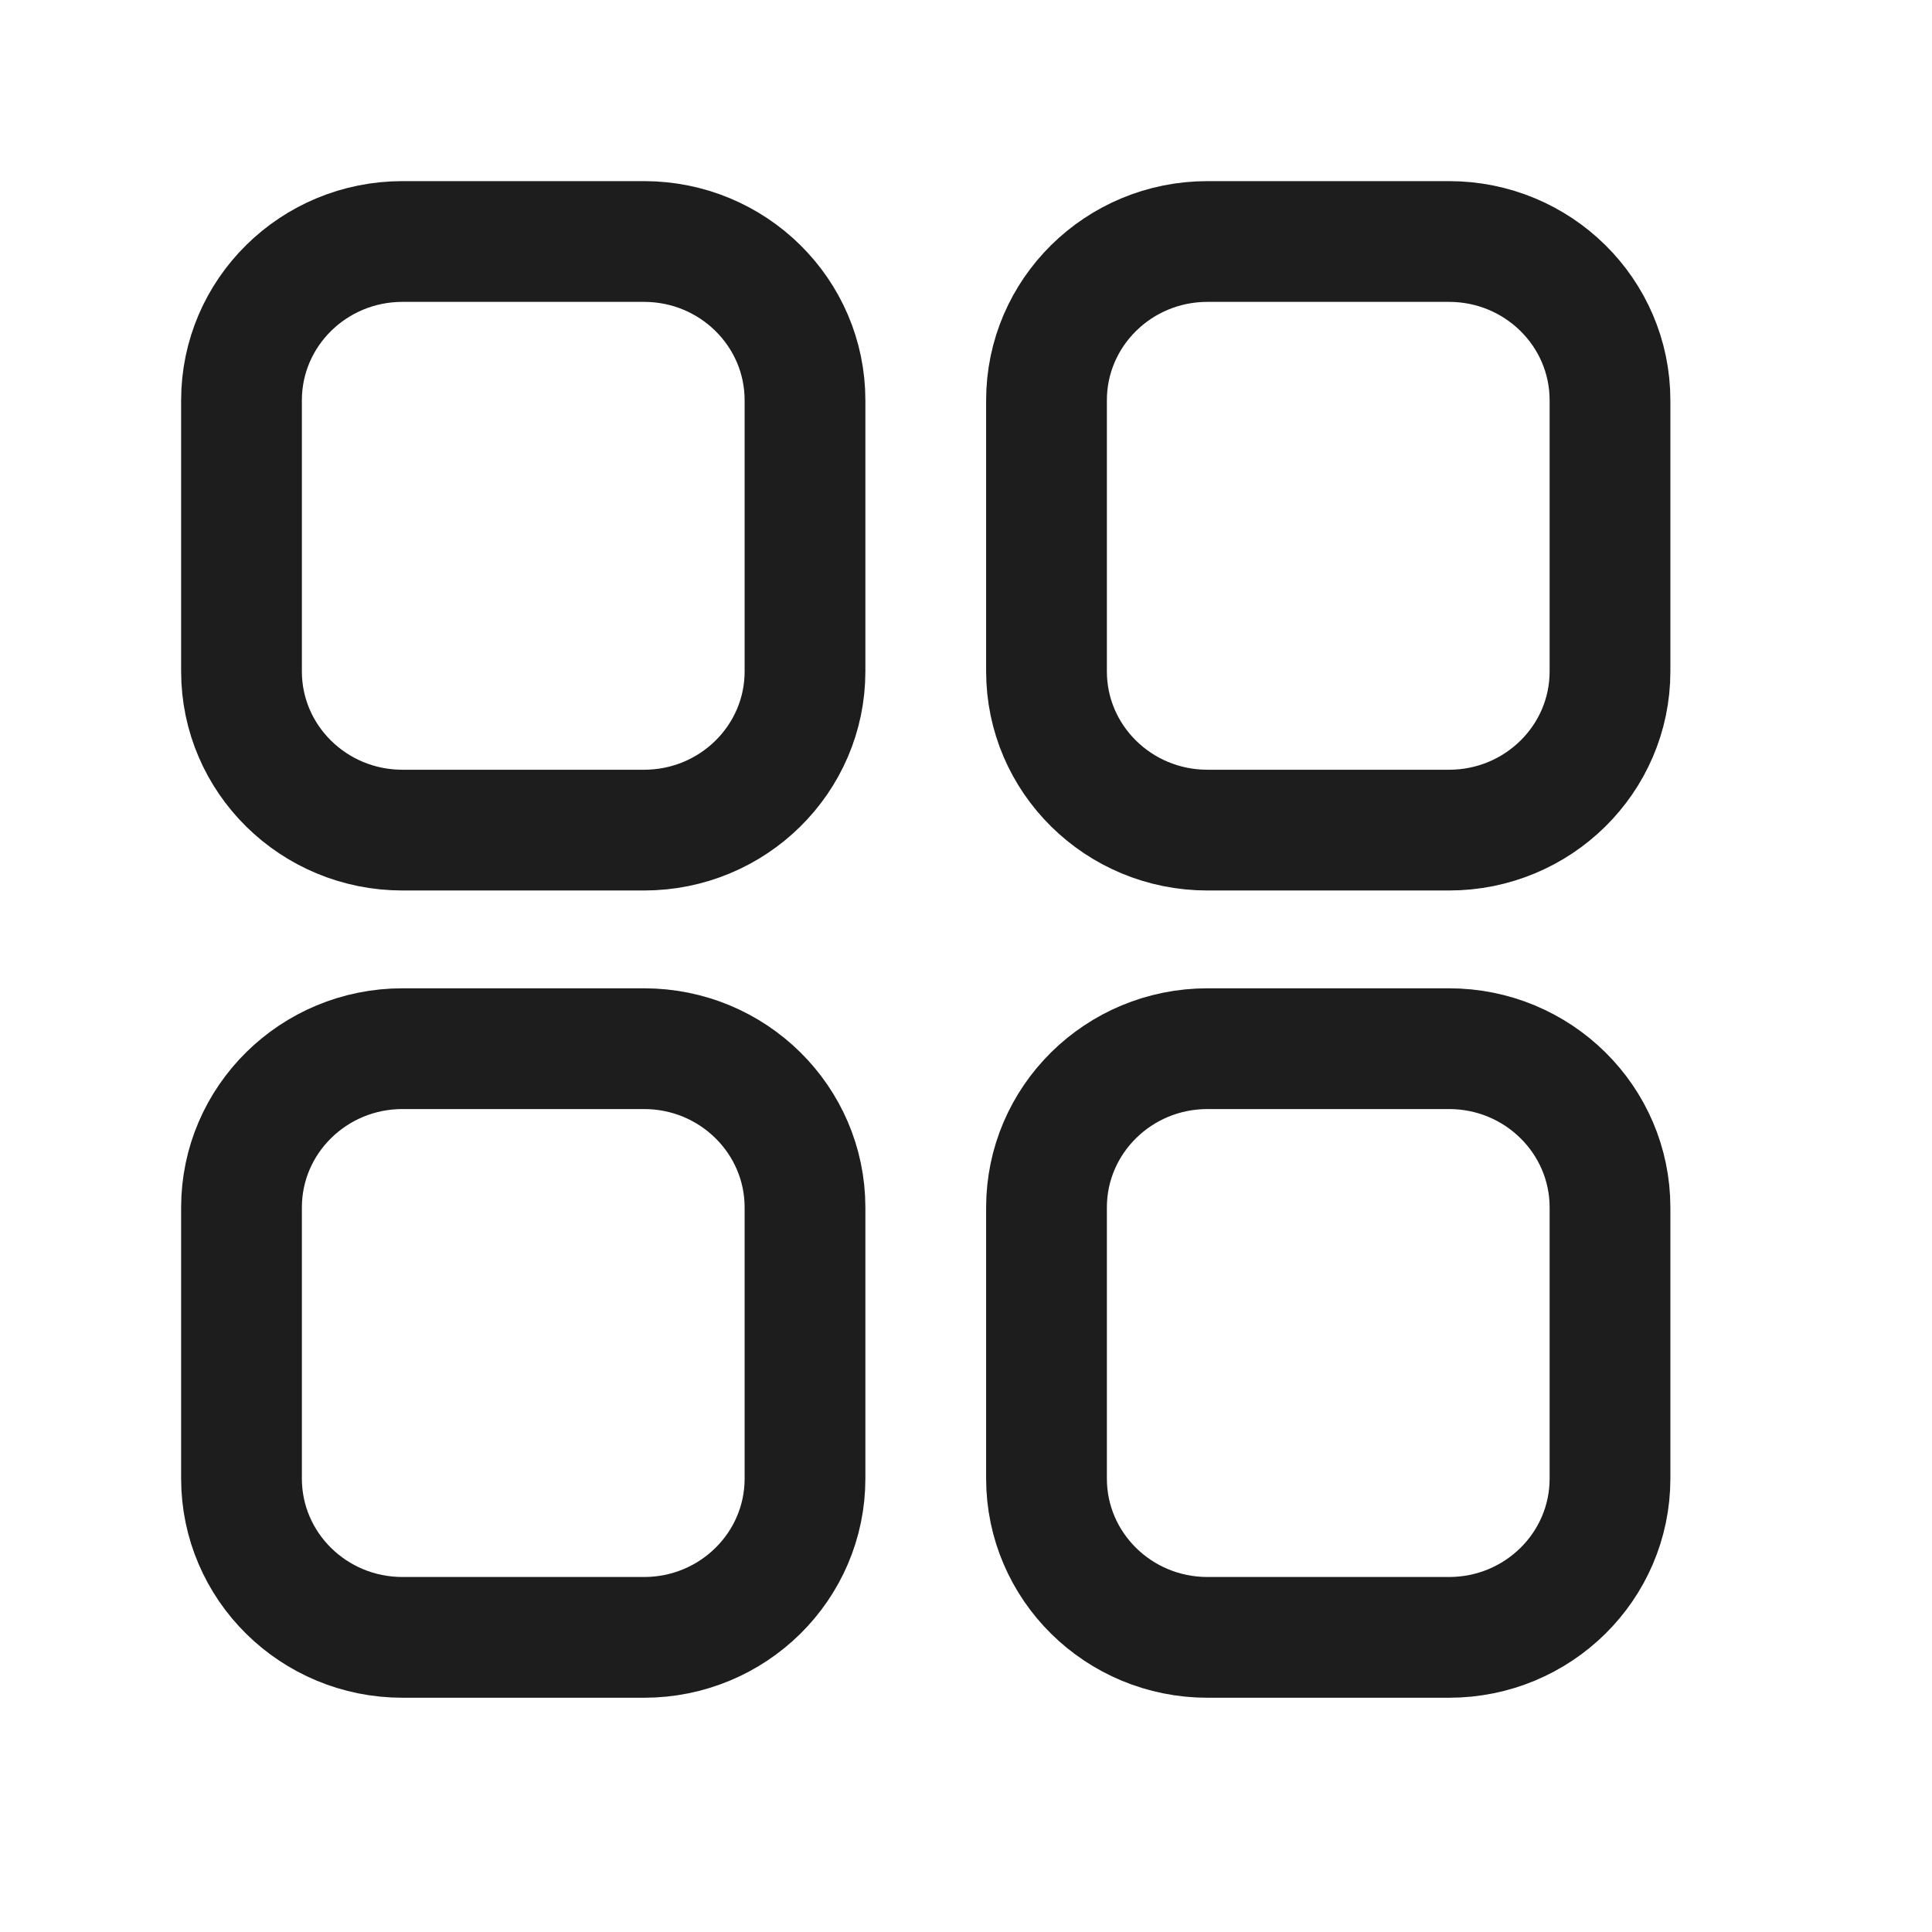
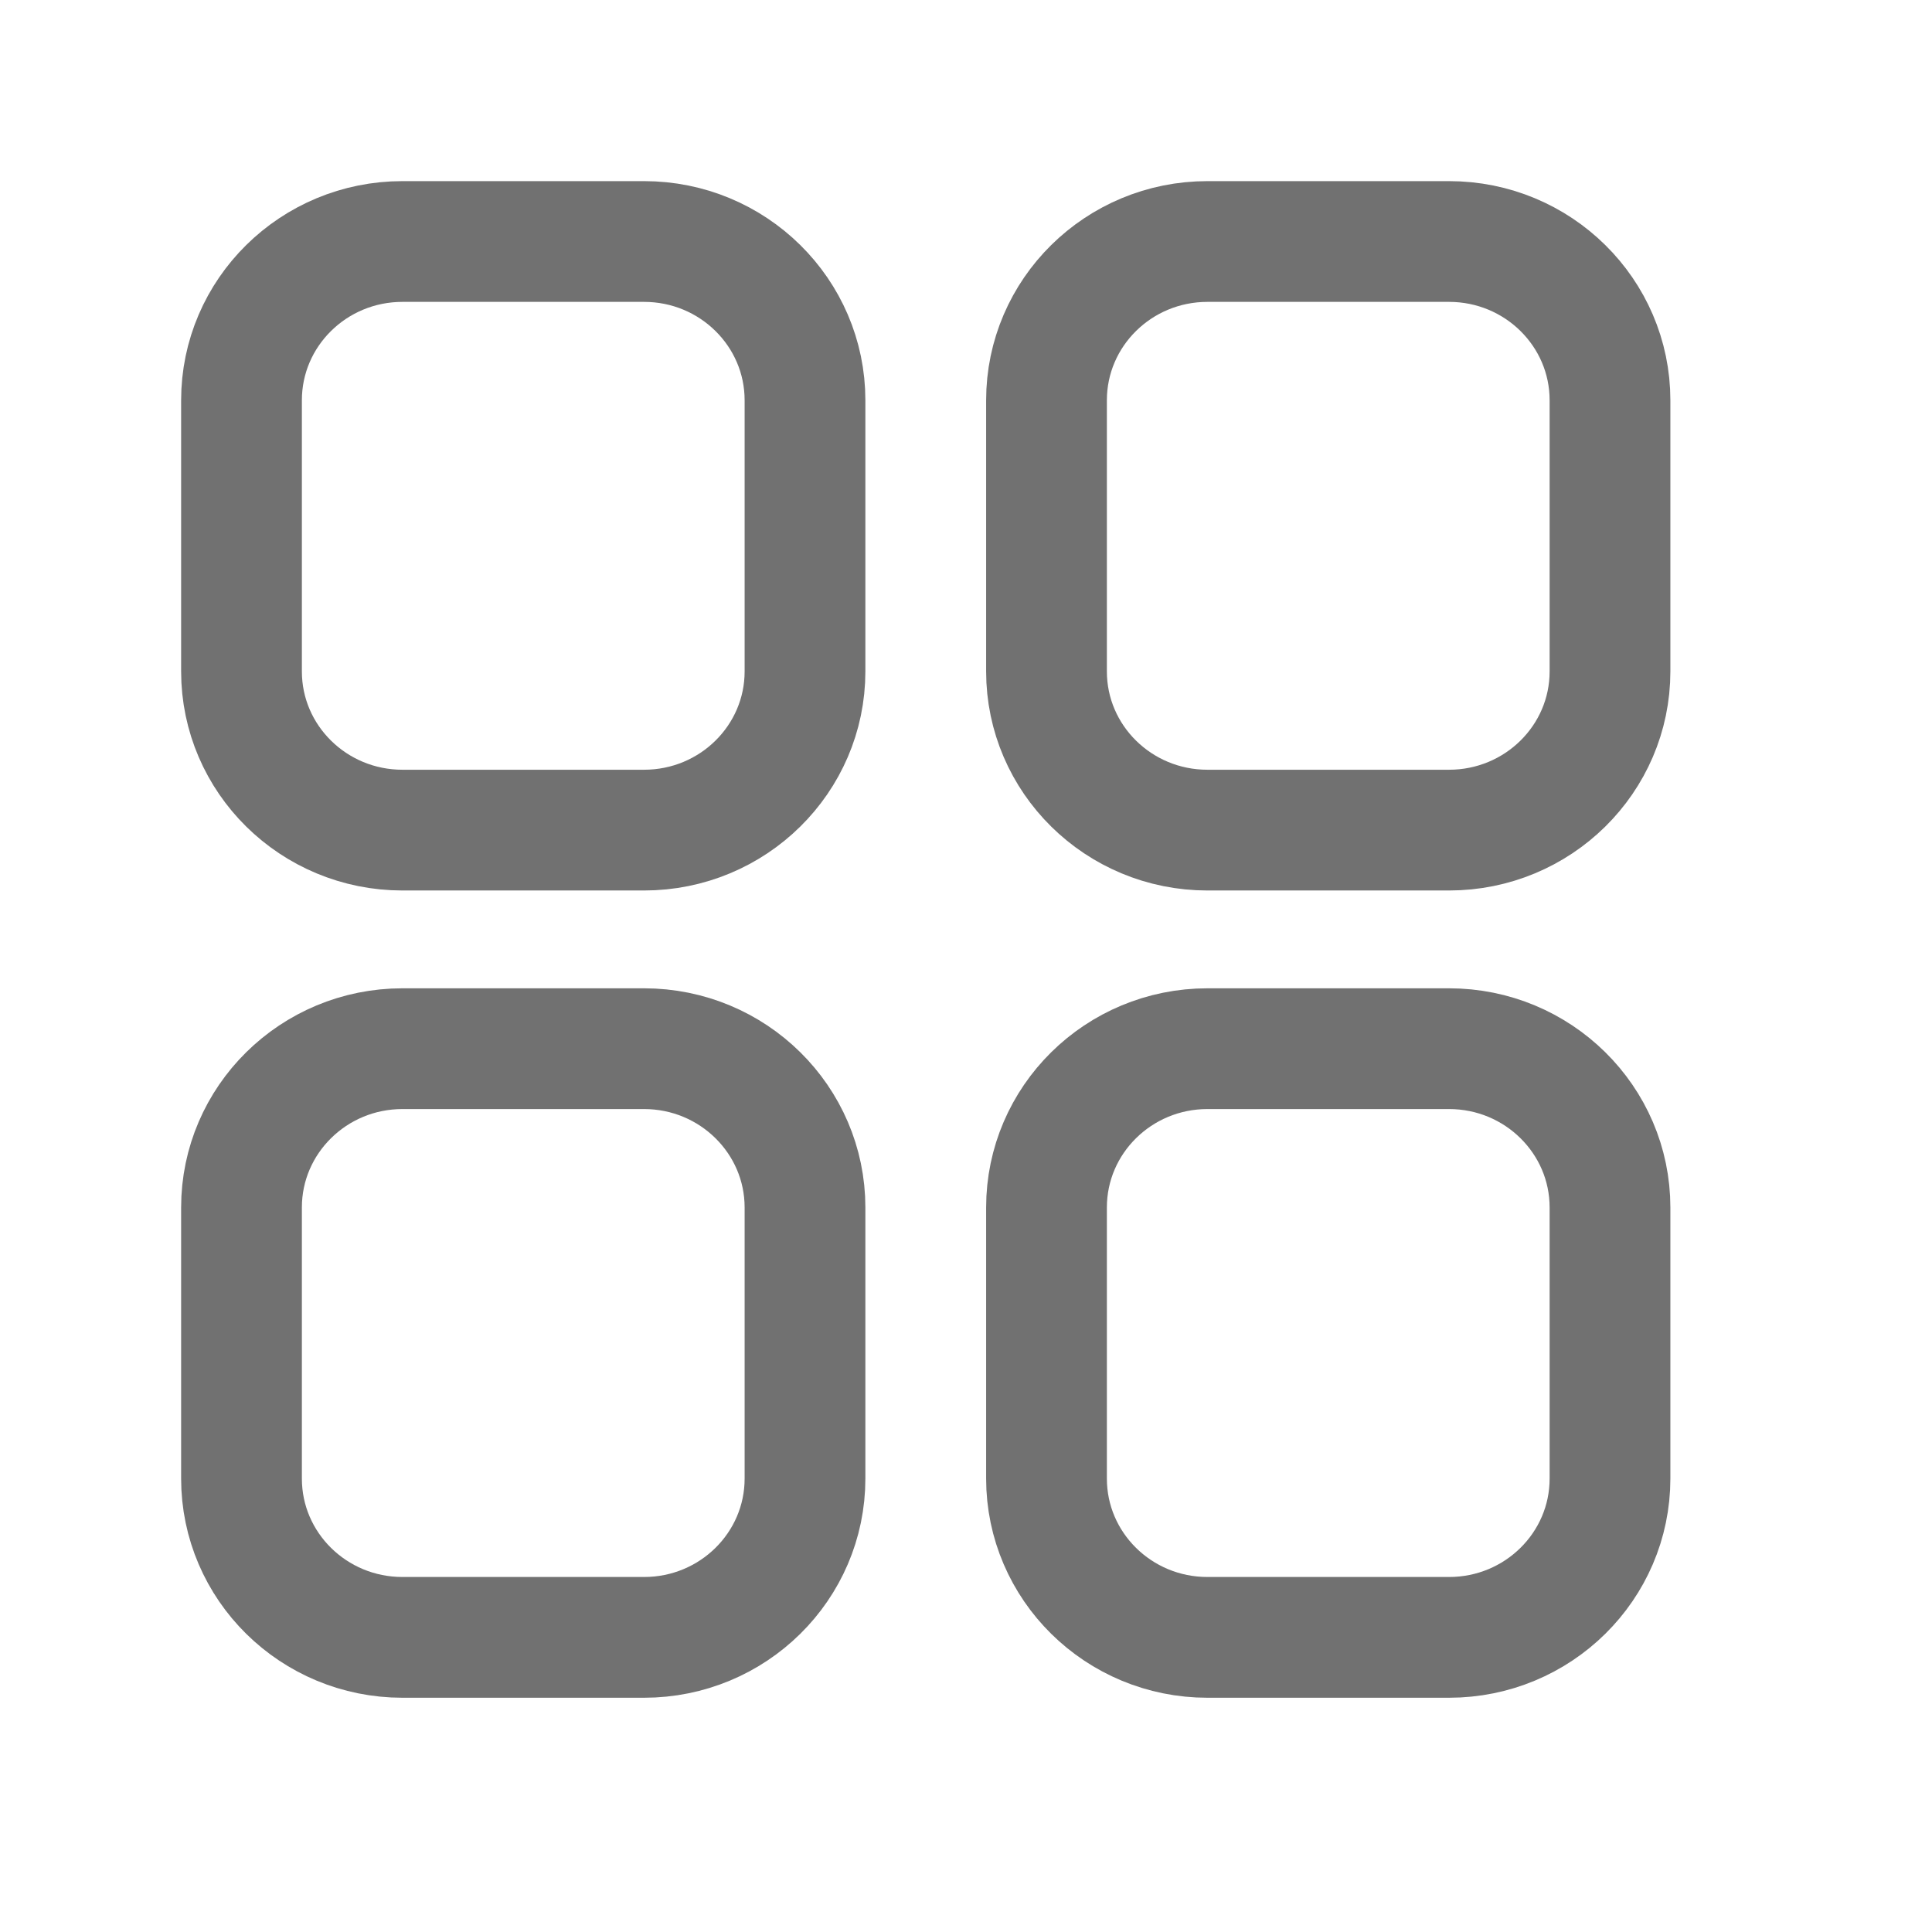
<svg xmlns="http://www.w3.org/2000/svg" width="24" height="24" viewBox="0 0 24 24" fill="none">
-   <path d="M18 3C19.105 3 20 3.883 20 4.973L20 8.34C20 9.429 19.105 10.312 18 10.312H15C13.895 10.312 13 9.429 13 8.34L13 4.973C13 3.883 13.895 3 15 3L18 3Z" stroke="#1D1D1D" stroke-width="1.5" stroke-linecap="round" stroke-linejoin="round" />
-   <path d="M5 3C3.895 3 3 3.883 3 4.973L3 8.34C3 9.429 3.895 10.312 5 10.312H8C9.105 10.312 10 9.429 10 8.34L10 4.973C10 3.883 9.105 3 8 3L5 3Z" stroke="#1D1D1D" stroke-width="1.5" stroke-linecap="round" stroke-linejoin="round" />
-   <path d="M18 13.027C19.105 13.027 20 13.911 20 15V18.367C20 19.457 19.105 20.34 18 20.34H15C13.895 20.34 13 19.457 13 18.367L13 15C13 13.911 13.895 13.027 15 13.027H18Z" stroke="#1D1D1D" stroke-width="1.5" stroke-linecap="round" stroke-linejoin="round" />
-   <path d="M5 13.027C3.895 13.027 3 13.911 3 15L3 18.367C3 19.457 3.895 20.34 5 20.34H8C9.105 20.34 10 19.457 10 18.367L10 15C10 13.911 9.105 13.027 8 13.027H5Z" stroke="#1D1D1D" stroke-width="1.5" stroke-linecap="round" stroke-linejoin="round" />
+   <path d="M18 3C19.105 3 20 3.883 20 4.973L20 8.34C20 9.429 19.105 10.312 18 10.312H15C13.895 10.312 13 9.429 13 8.34L13 4.973C13 3.883 13.895 3 15 3L18 3Z" stroke="#717171" stroke-width="1.5" stroke-linecap="round" stroke-linejoin="round" />
+   <path d="M5 3C3.895 3 3 3.883 3 4.973L3 8.34C3 9.429 3.895 10.312 5 10.312H8C9.105 10.312 10 9.429 10 8.34L10 4.973C10 3.883 9.105 3 8 3L5 3Z" stroke="#717171" stroke-width="1.5" stroke-linecap="round" stroke-linejoin="round" />
+   <path d="M18 13.027C19.105 13.027 20 13.911 20 15V18.367C20 19.457 19.105 20.34 18 20.34H15C13.895 20.34 13 19.457 13 18.367L13 15C13 13.911 13.895 13.027 15 13.027H18Z" stroke="#717171" stroke-width="1.5" stroke-linecap="round" stroke-linejoin="round" />
+   <path d="M5 13.027C3.895 13.027 3 13.911 3 15L3 18.367C3 19.457 3.895 20.34 5 20.34H8C9.105 20.34 10 19.457 10 18.367L10 15C10 13.911 9.105 13.027 8 13.027H5Z" stroke="#717171" stroke-width="1.5" stroke-linecap="round" stroke-linejoin="round" />
</svg>
